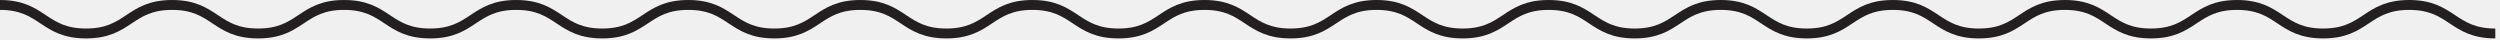
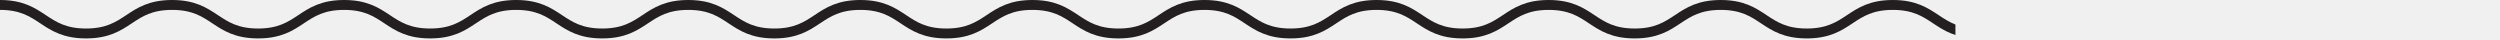
<svg xmlns="http://www.w3.org/2000/svg" width="505" height="8" viewBox="0 0 505 8" fill="none">
-   <g clip-path="url(#clip0_653_57)">
-     <path d="M0 1C8.69 1 8.69 6.76 17.38 6.76C26.07 6.76 26.07 1 34.76 1C43.45 1 43.45 6.76 52.14 6.76C60.83 6.76 60.82 1 69.51 1C78.2 1 78.2 6.76 86.89 6.76C95.58 6.76 95.58 1 104.27 1C112.96 1 112.96 6.76 121.65 6.76C130.34 6.76 130.34 1 139.03 1C147.72 1 147.72 6.76 156.41 6.76C165.1 6.76 165.1 1 173.79 1C182.48 1 182.48 6.76 191.17 6.76C199.86 6.76 199.86 1 208.55 1C217.24 1 217.24 6.76 225.93 6.76C234.62 6.76 234.62 1 243.31 1C252 1 252 6.76 260.69 6.76C269.38 6.76 269.38 1 278.07 1C286.76 1 286.76 6.76 295.45 6.76C304.14 6.76 304.14 1 312.83 1C321.52 1 321.52 6.76 330.21 6.76C338.9 6.76 338.9 1 347.59 1C356.28 1 356.28 6.76 364.97 6.76C373.66 6.76 373.66 1 382.35 1C391.04 1 391.04 6.76 399.73 6.76C408.42 6.76 408.42 1 417.11 1C425.8 1 425.8 6.76 434.49 6.76C443.18 6.76 443.18 1 451.88 1C460.58 1 460.57 6.76 469.27 6.76C477.97 6.76 477.96 1 486.66 1C495.36 1 495.35 6.76 504.05 6.76" stroke="#231F20" stroke-width="2" stroke-miterlimit="10" />
+   <mask id="mask0_1262_99" style="mask-type:alpha" maskUnits="userSpaceOnUse" x="0" y="0" width="505" height="8">
+     <g clip-path="url(#clip0_1262_99)">
+       <path d="M0 1C8.69 1 8.69 6.76 17.38 6.76C26.07 6.76 26.07 1 34.76 1C43.45 1 43.45 6.76 52.14 6.76C60.83 6.76 60.82 1 69.51 1C78.2 1 78.2 6.76 86.89 6.76C95.58 6.76 95.58 1 104.27 1C112.96 1 112.96 6.76 121.65 6.76C130.34 6.76 130.34 1 139.03 1C147.72 1 147.72 6.76 156.41 6.76C165.1 6.76 165.1 1 173.79 1C182.48 1 182.48 6.76 191.17 6.76C199.86 6.76 199.86 1 208.55 1C217.24 1 217.24 6.76 225.93 6.76C234.62 6.76 234.62 1 243.31 1C252 1 252 6.76 260.69 6.76C269.38 6.76 269.38 1 278.07 1C286.76 1 286.76 6.76 295.45 6.76C304.14 6.76 304.14 1 312.83 1C321.52 1 321.52 6.76 330.21 6.76C338.9 6.76 338.9 1 347.59 1C356.28 1 356.28 6.76 364.97 6.76C373.66 6.76 373.66 1 382.35 1C391.04 1 391.04 6.76 399.73 6.76C408.42 6.76 408.42 1 417.11 1C425.8 1 425.8 6.76 434.49 6.76C443.18 6.76 443.18 1 451.88 1C460.58 1 460.57 6.76 469.27 6.76C477.97 6.76 477.96 1 486.66 1C495.36 1 495.35 6.76 504.05 6.76" stroke="#231F20" stroke-width="2" stroke-miterlimit="10" />
+     </g>
+   </mask>
+   <g mask="url(#mask0_1262_99)">
+     <rect x="-13" y="-14" width="408" height="36" fill="#231F20" />
  </g>
  <defs>
-     <clipPath id="clip0_653_57">
+     <clipPath id="clip0_1262_99">
      <rect width="504.05" height="7.76" fill="white" />
    </clipPath>
  </defs>
</svg>
